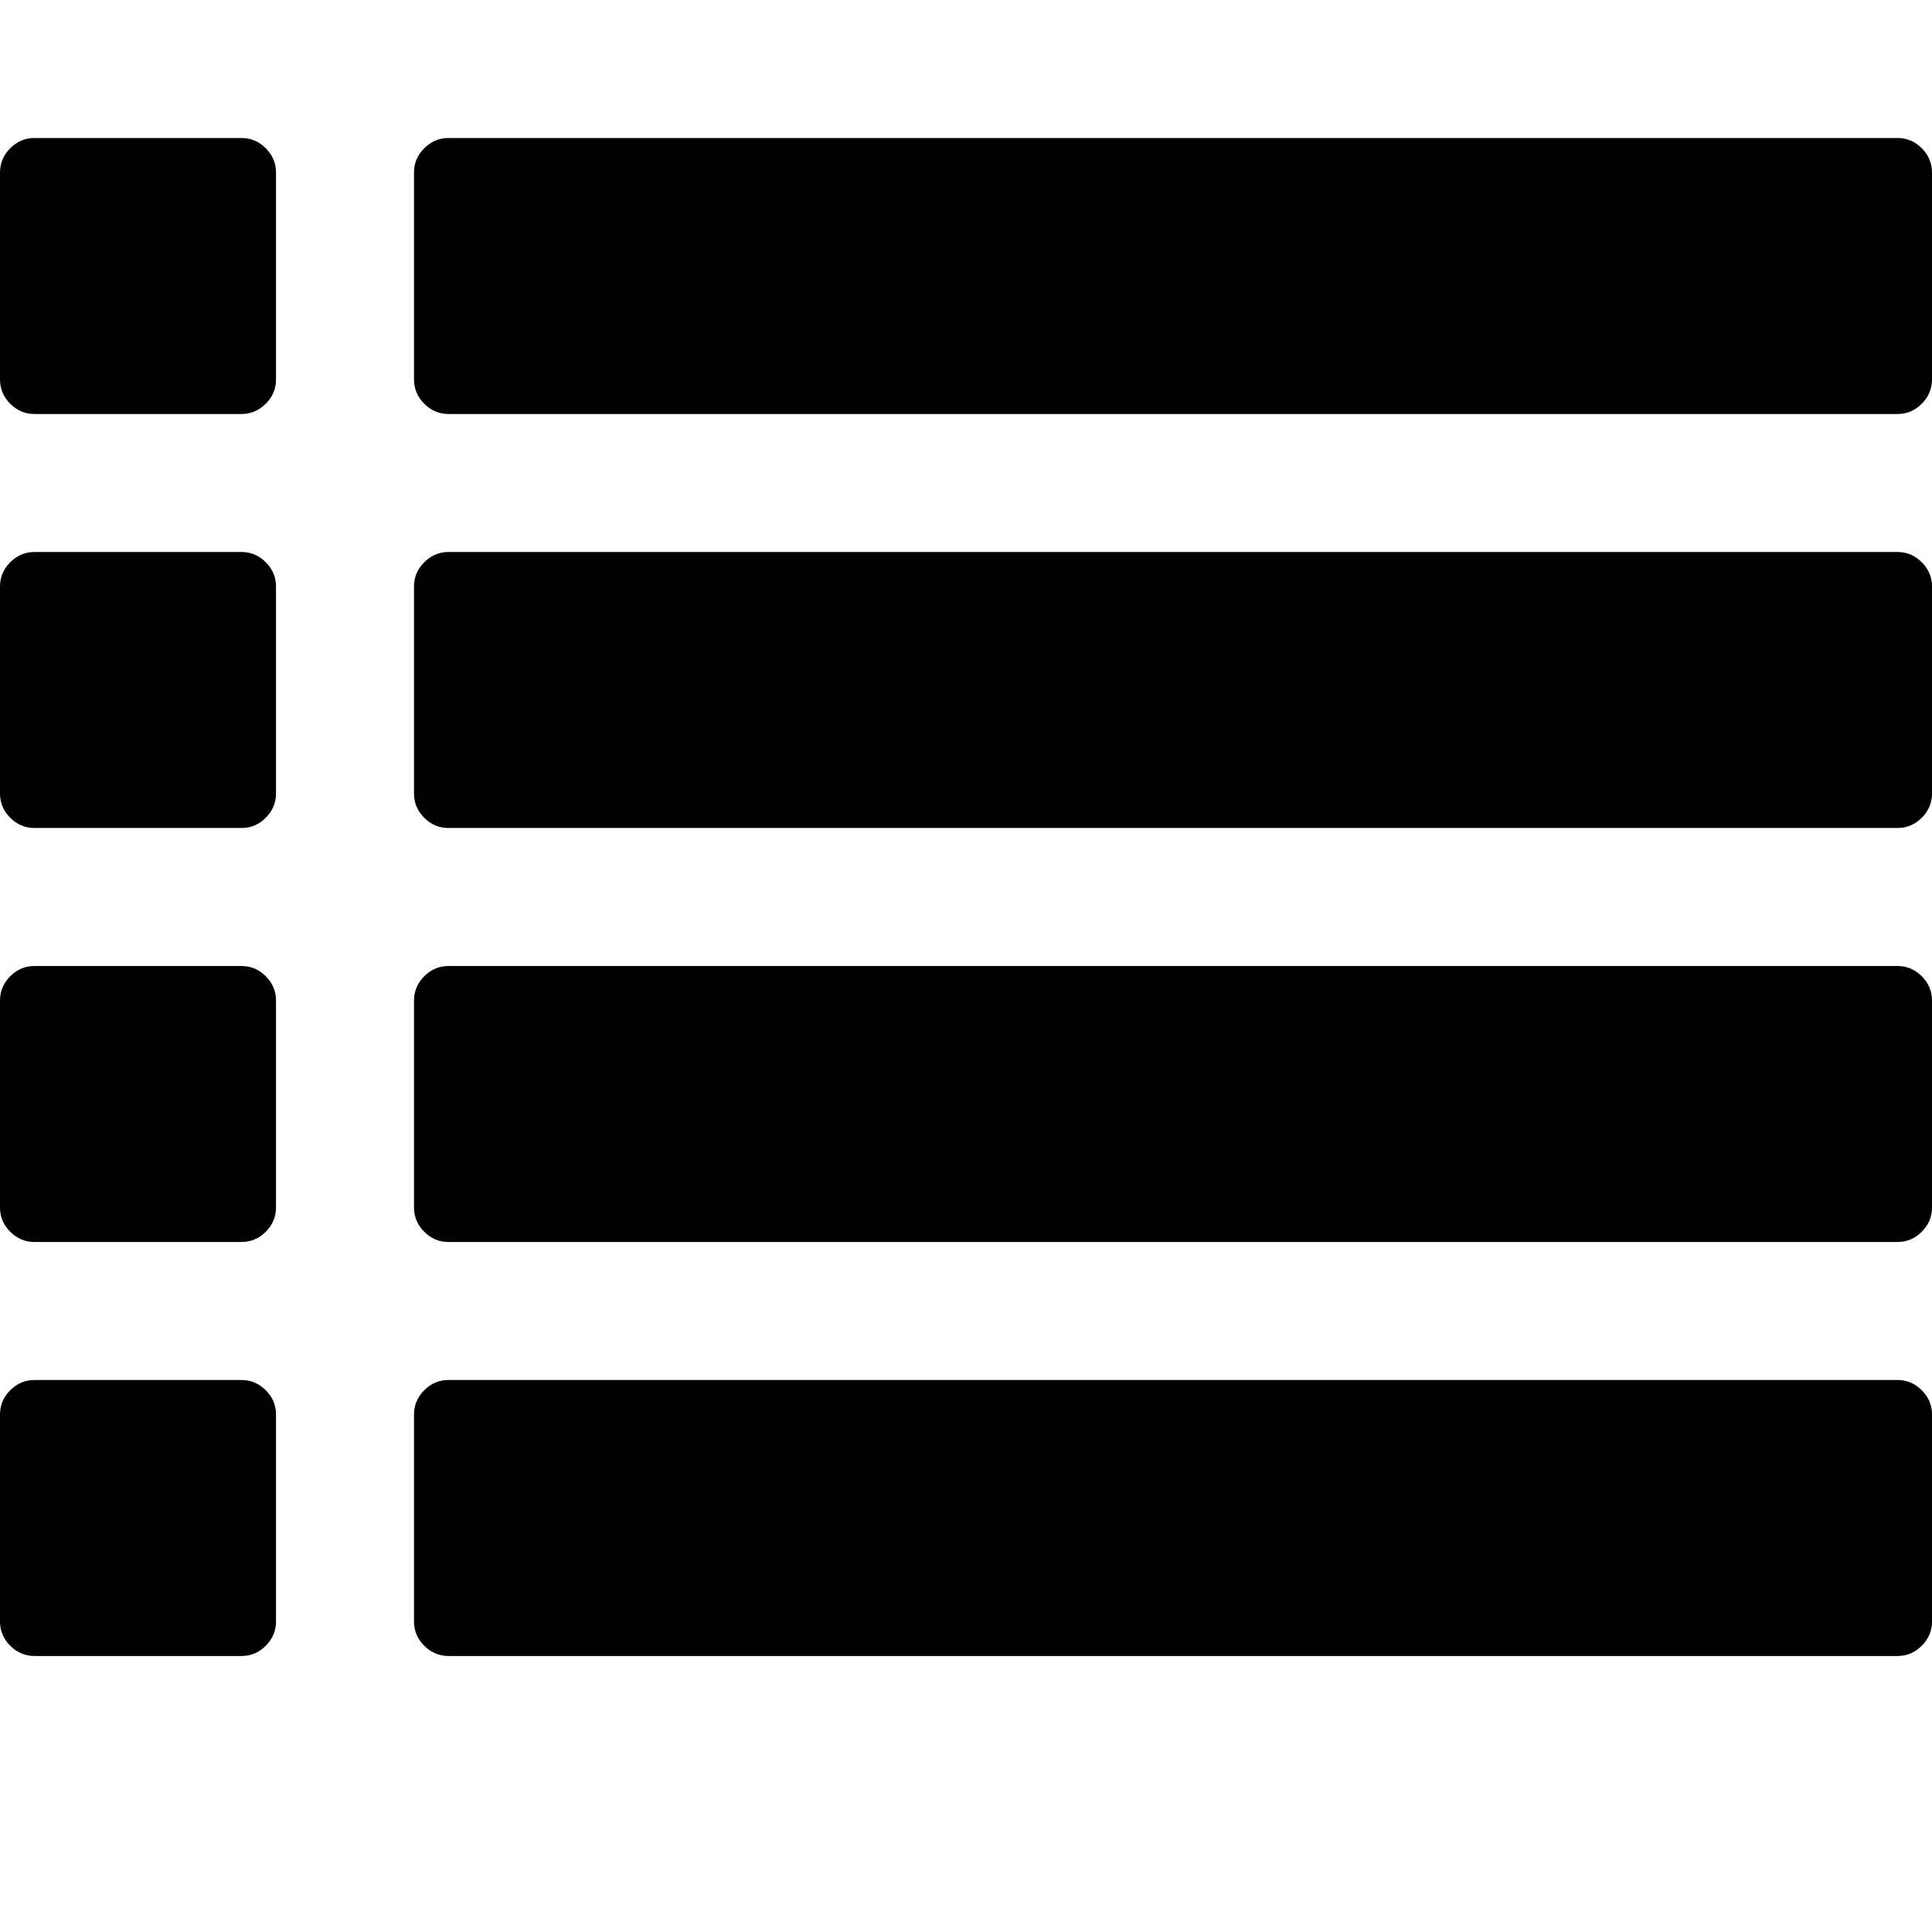
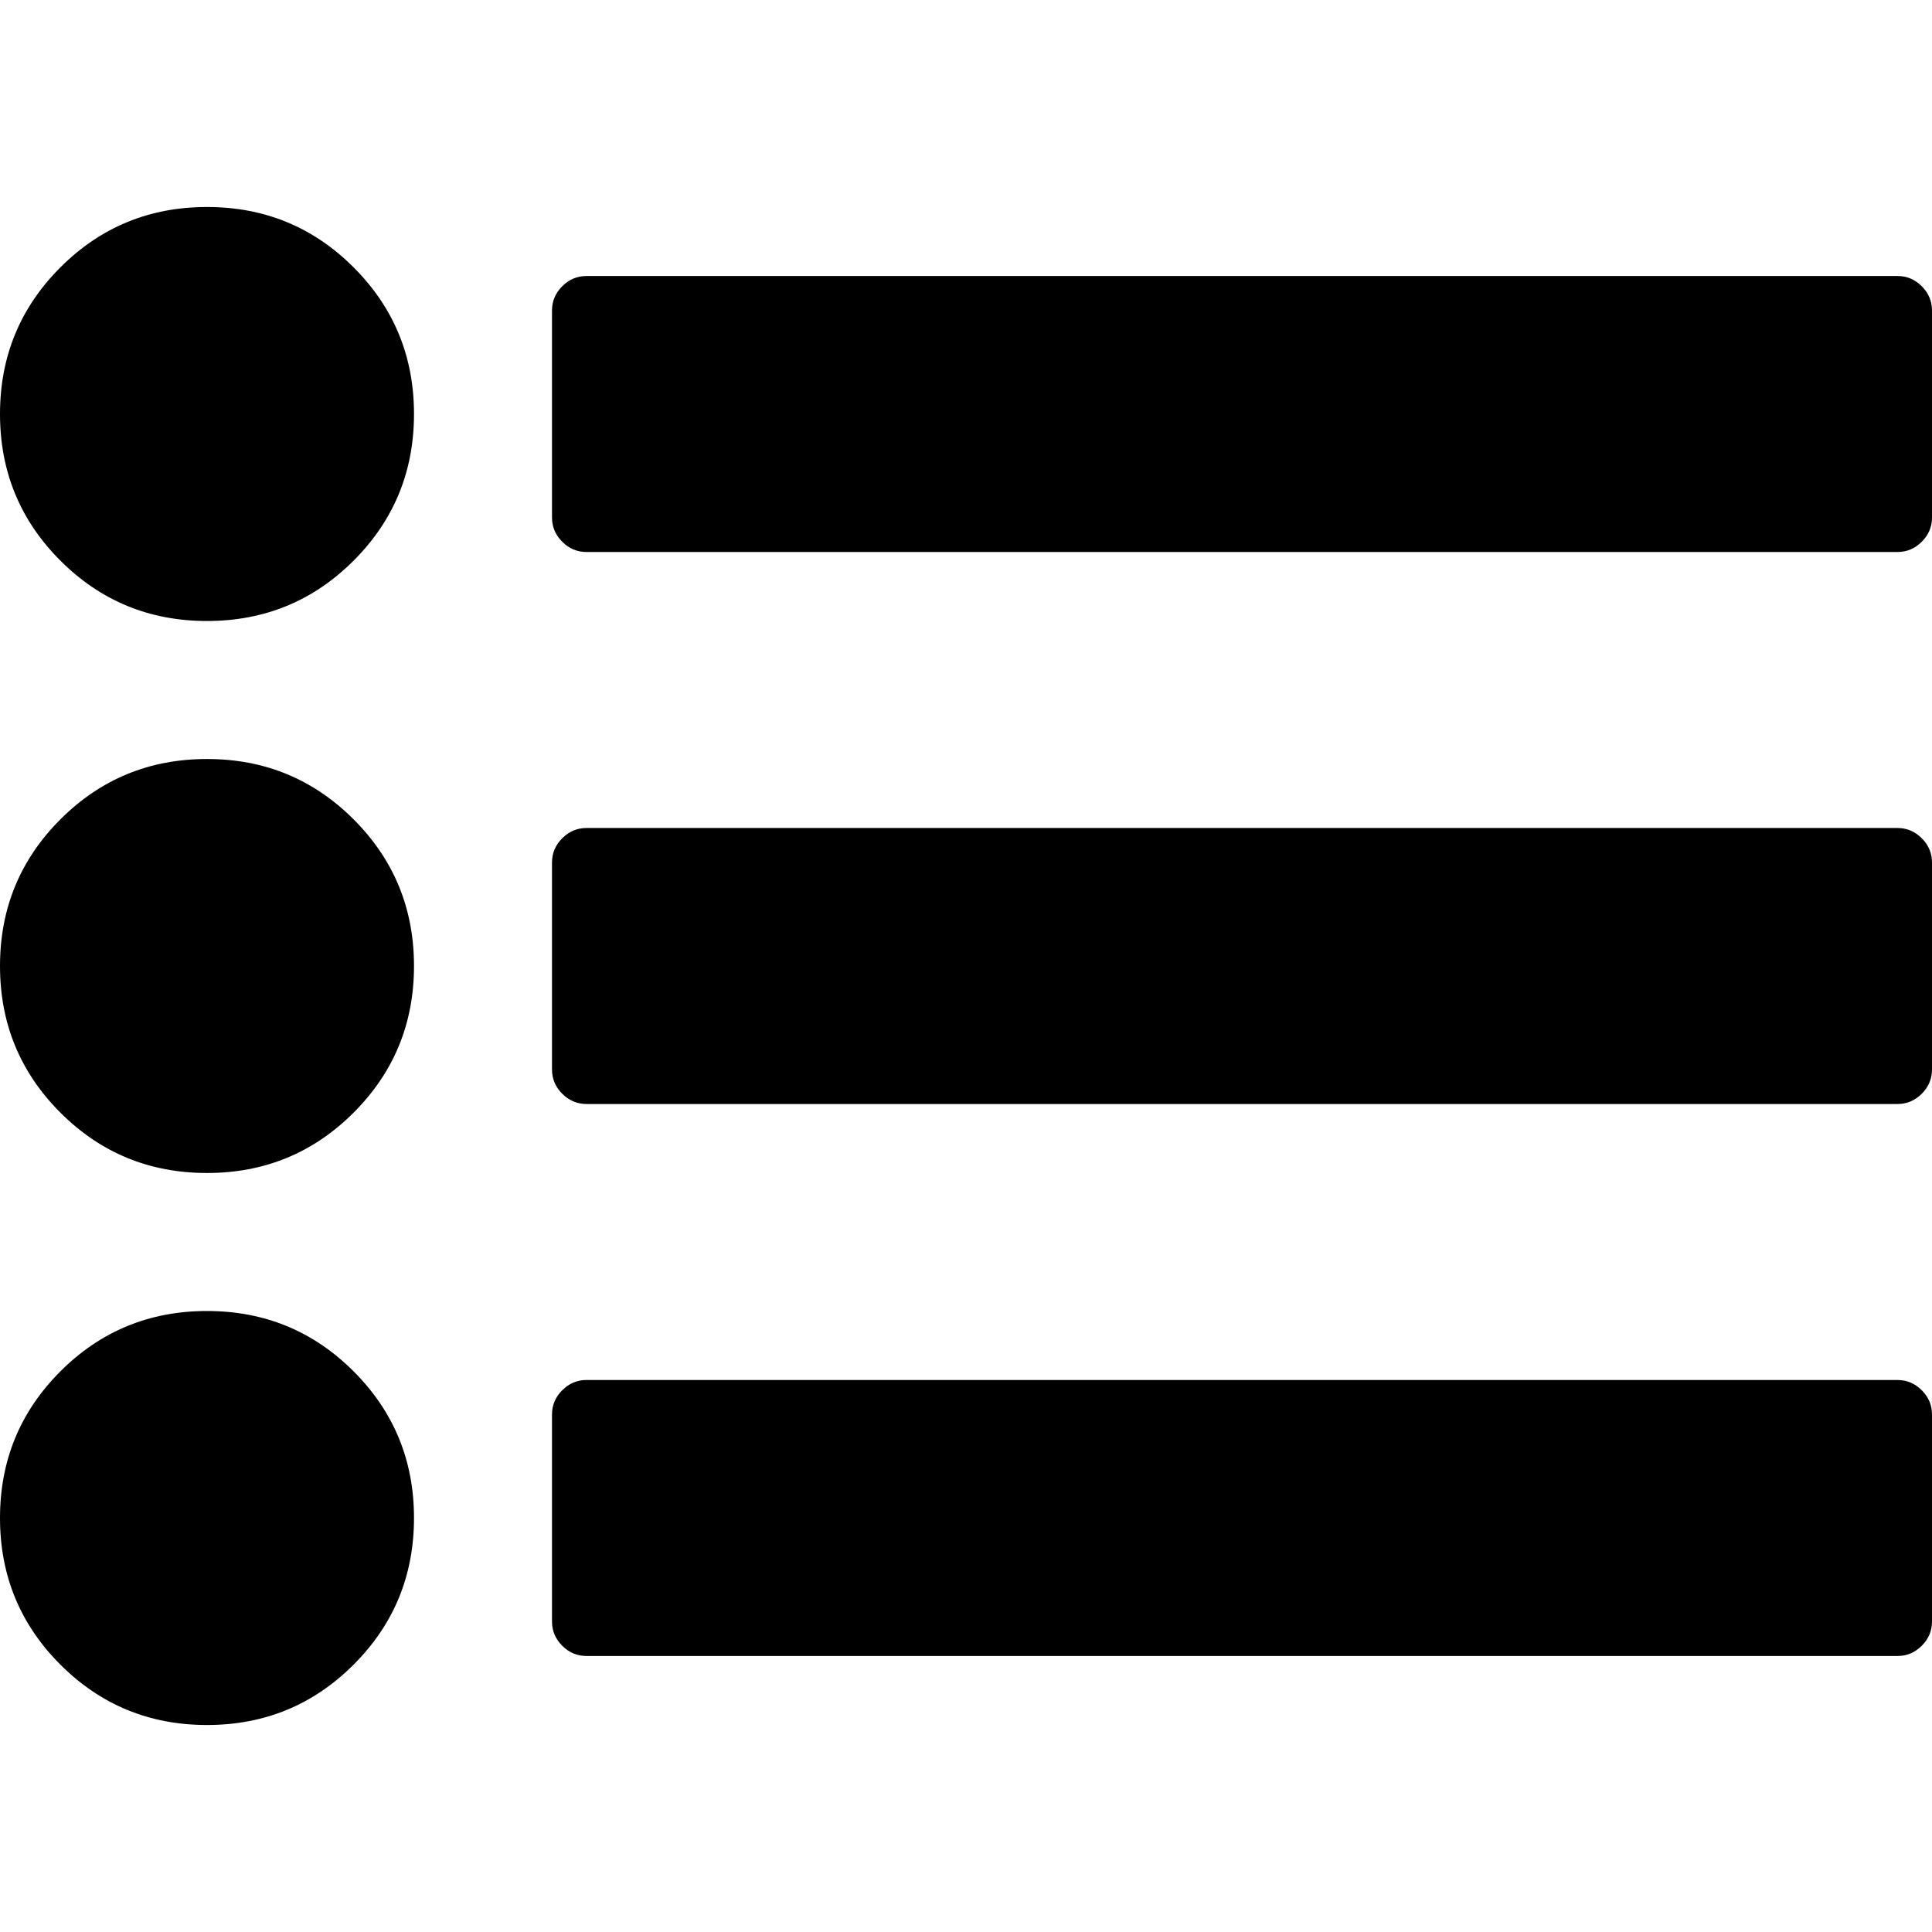
<svg xmlns="http://www.w3.org/2000/svg" width="1792" height="1792" viewBox="0 0 1792 1792">
-   <path d="M256 1312v192q0 13-9.5 22.5t-22.5 9.5h-192q-13 0-22.5-9.5t-9.5-22.5v-192q0-13 9.5-22.5t22.5-9.5h192q13 0 22.5 9.5t9.5 22.5zm0-384v192q0 13-9.5 22.5t-22.5 9.5h-192q-13 0-22.5-9.5t-9.5-22.5v-192q0-13 9.5-22.5t22.5-9.5h192q13 0 22.5 9.5t9.5 22.5zm0-384v192q0 13-9.5 22.5t-22.5 9.5h-192q-13 0-22.5-9.5t-9.5-22.5v-192q0-13 9.5-22.5t22.5-9.5h192q13 0 22.5 9.5t9.5 22.5zm1536 768v192q0 13-9.5 22.5t-22.5 9.5h-1344q-13 0-22.5-9.5t-9.5-22.5v-192q0-13 9.5-22.5t22.5-9.5h1344q13 0 22.5 9.5t9.5 22.5zm-1536-1152v192q0 13-9.5 22.5t-22.5 9.5h-192q-13 0-22.5-9.5t-9.5-22.5v-192q0-13 9.5-22.5t22.5-9.5h192q13 0 22.5 9.5t9.5 22.5zm1536 768v192q0 13-9.5 22.5t-22.5 9.5h-1344q-13 0-22.5-9.5t-9.5-22.5v-192q0-13 9.5-22.5t22.5-9.5h1344q13 0 22.5 9.5t9.5 22.5zm0-384v192q0 13-9.5 22.5t-22.5 9.5h-1344q-13 0-22.5-9.5t-9.5-22.5v-192q0-13 9.5-22.5t22.5-9.5h1344q13 0 22.5 9.5t9.5 22.5zm0-384v192q0 13-9.5 22.5t-22.5 9.5h-1344q-13 0-22.5-9.5t-9.5-22.5v-192q0-13 9.5-22.5t22.5-9.5h1344q13 0 22.5 9.5t9.5 22.5z" />
+   <path d="M384 1408q0 80-56 136t-136 56-136-56-56-136 56-136 136-56 136 56 56 136zm0-512q0 80-56 136t-136 56-136-56-56-136 56-136 136-56 136 56 56 136zm1408 416v192q0 13-9.5 22.5t-22.5 9.5h-1216q-13 0-22.5-9.5t-9.5-22.5v-192q0-13 9.5-22.5t22.5-9.5h1216q13 0 22.5 9.5t9.5 22.5zm-1408-928q0 80-56 136t-136 56-136-56-56-136 56-136 136-56 136 56 56 136zm1408 416v192q0 13-9.5 22.5t-22.5 9.5h-1216q-13 0-22.5-9.5t-9.5-22.5v-192q0-13 9.5-22.5t22.5-9.5h1216q13 0 22.5 9.5t9.5 22.5zm0-512v192q0 13-9.5 22.5t-22.5 9.5h-1216q-13 0-22.5-9.5t-9.5-22.5v-192q0-13 9.5-22.5t22.5-9.5h1216q13 0 22.5 9.5t9.5 22.5z" />
</svg>
